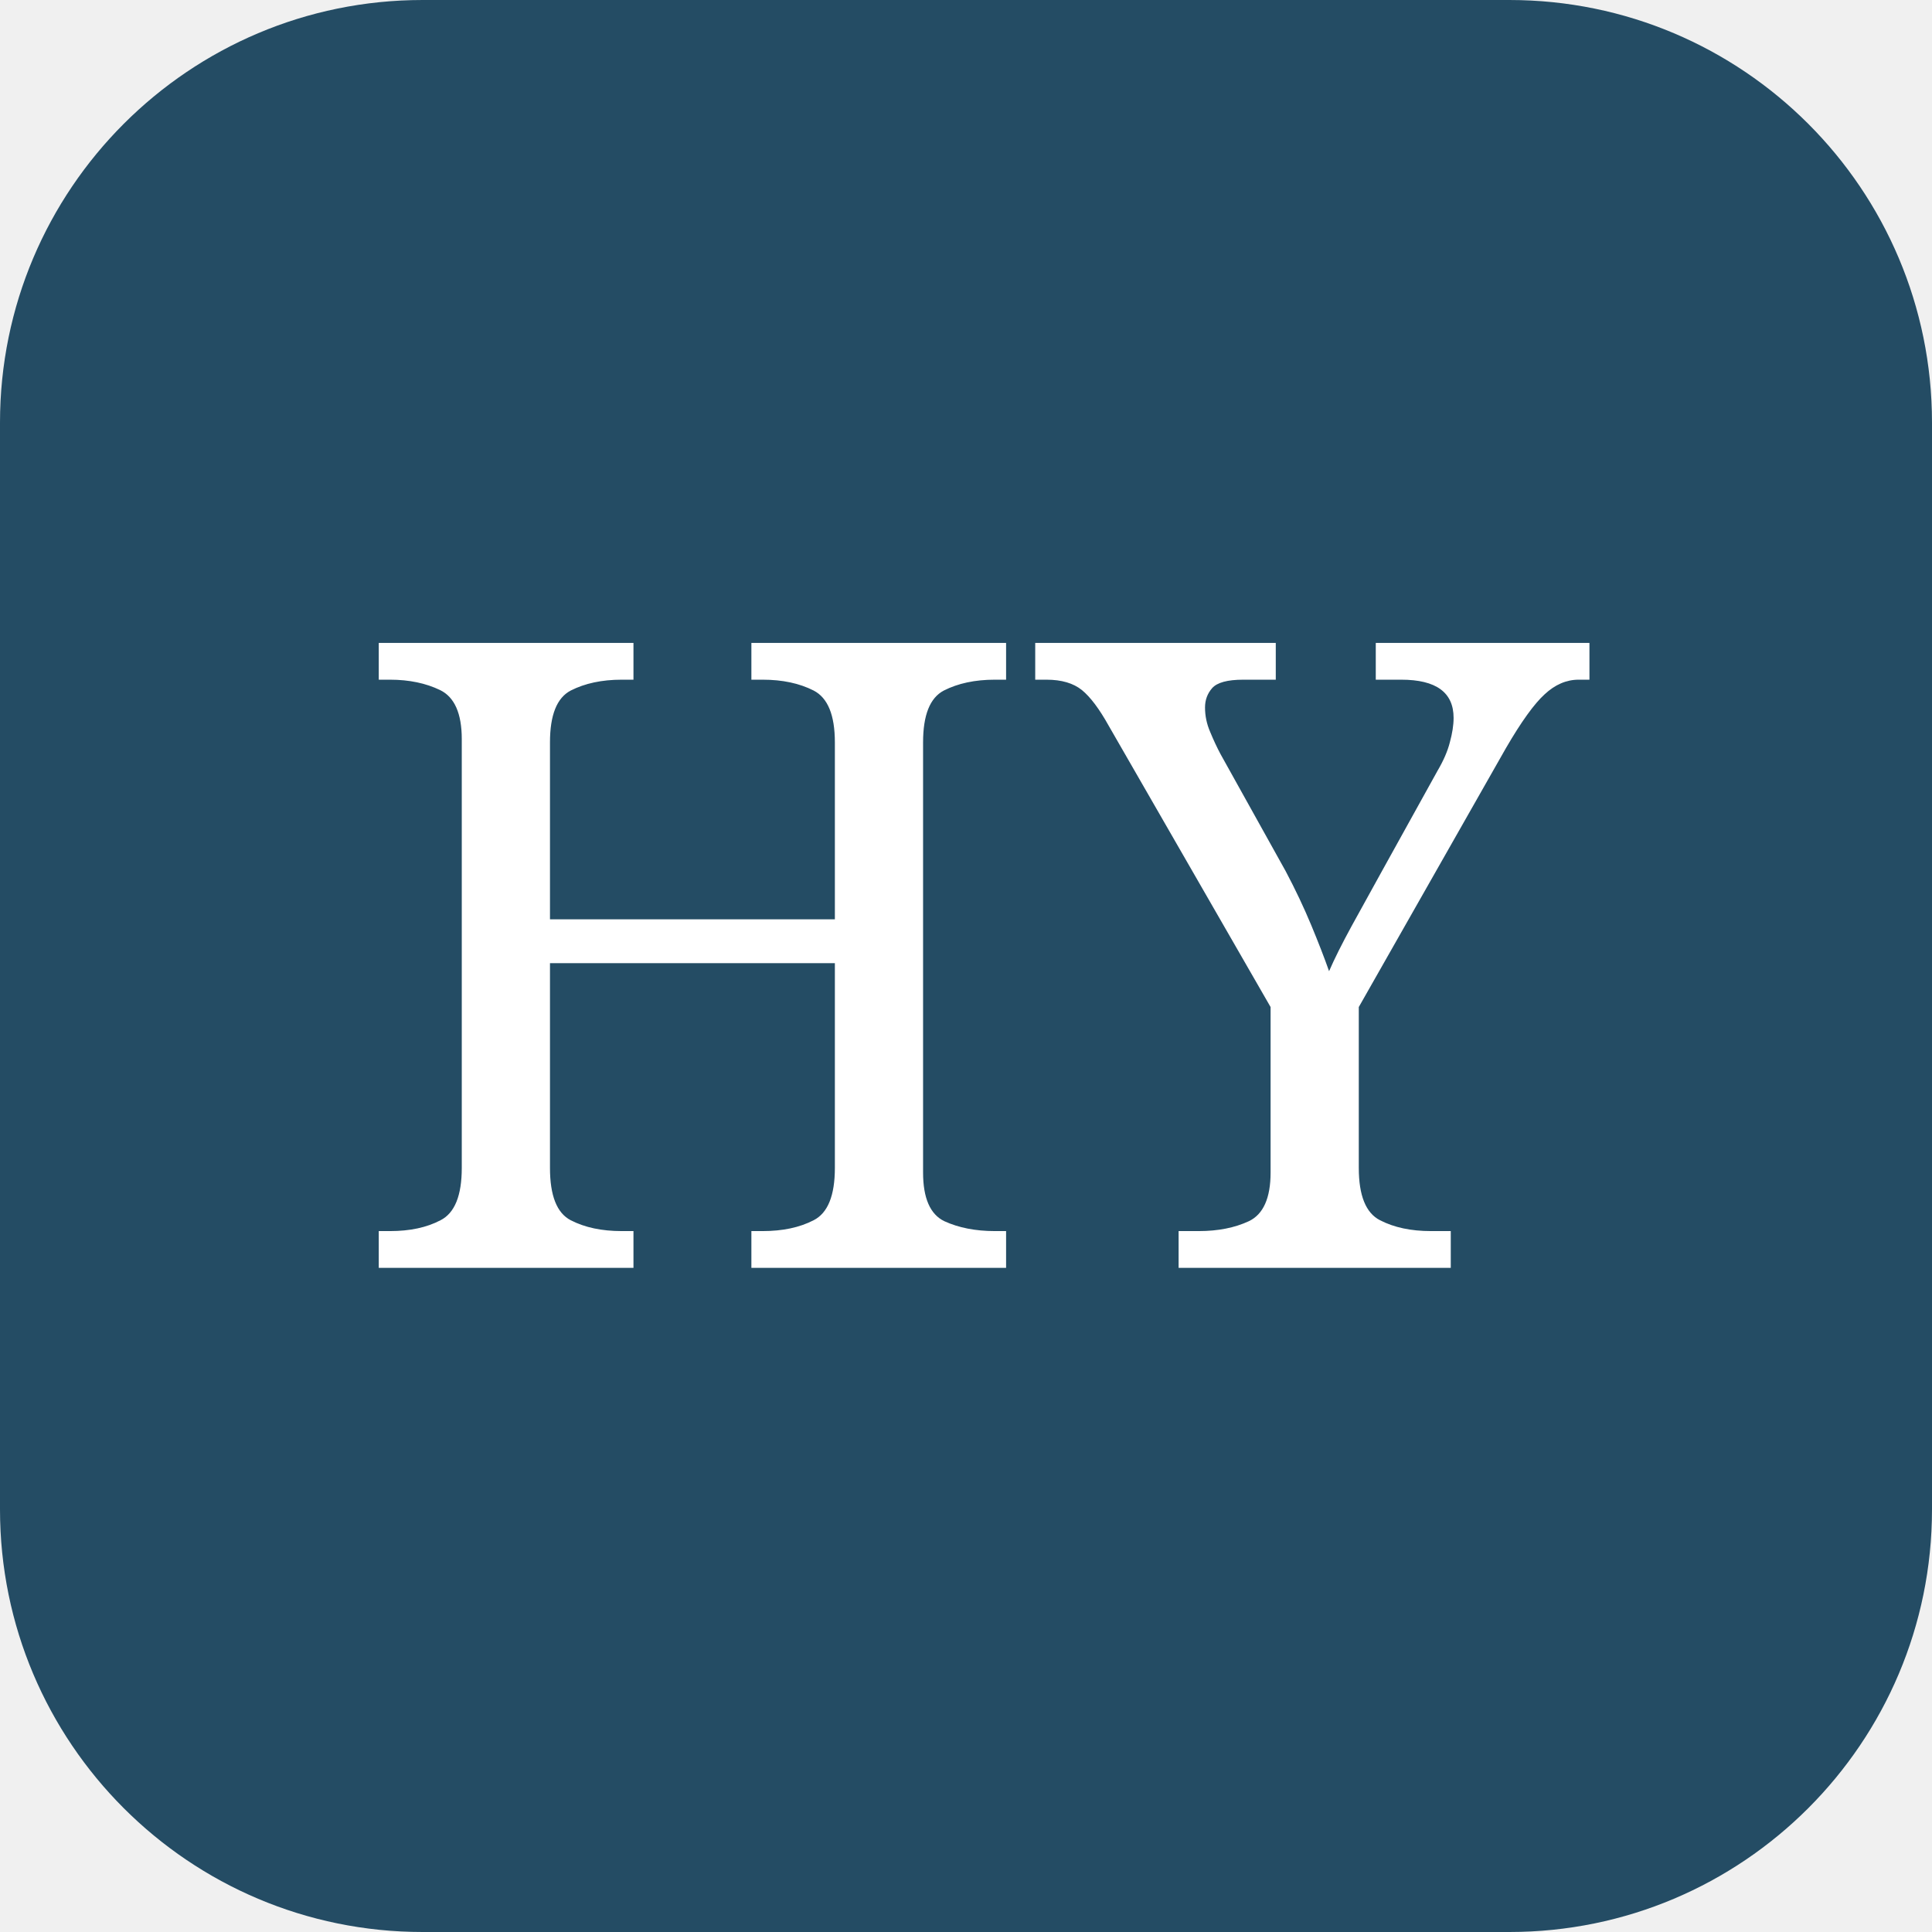
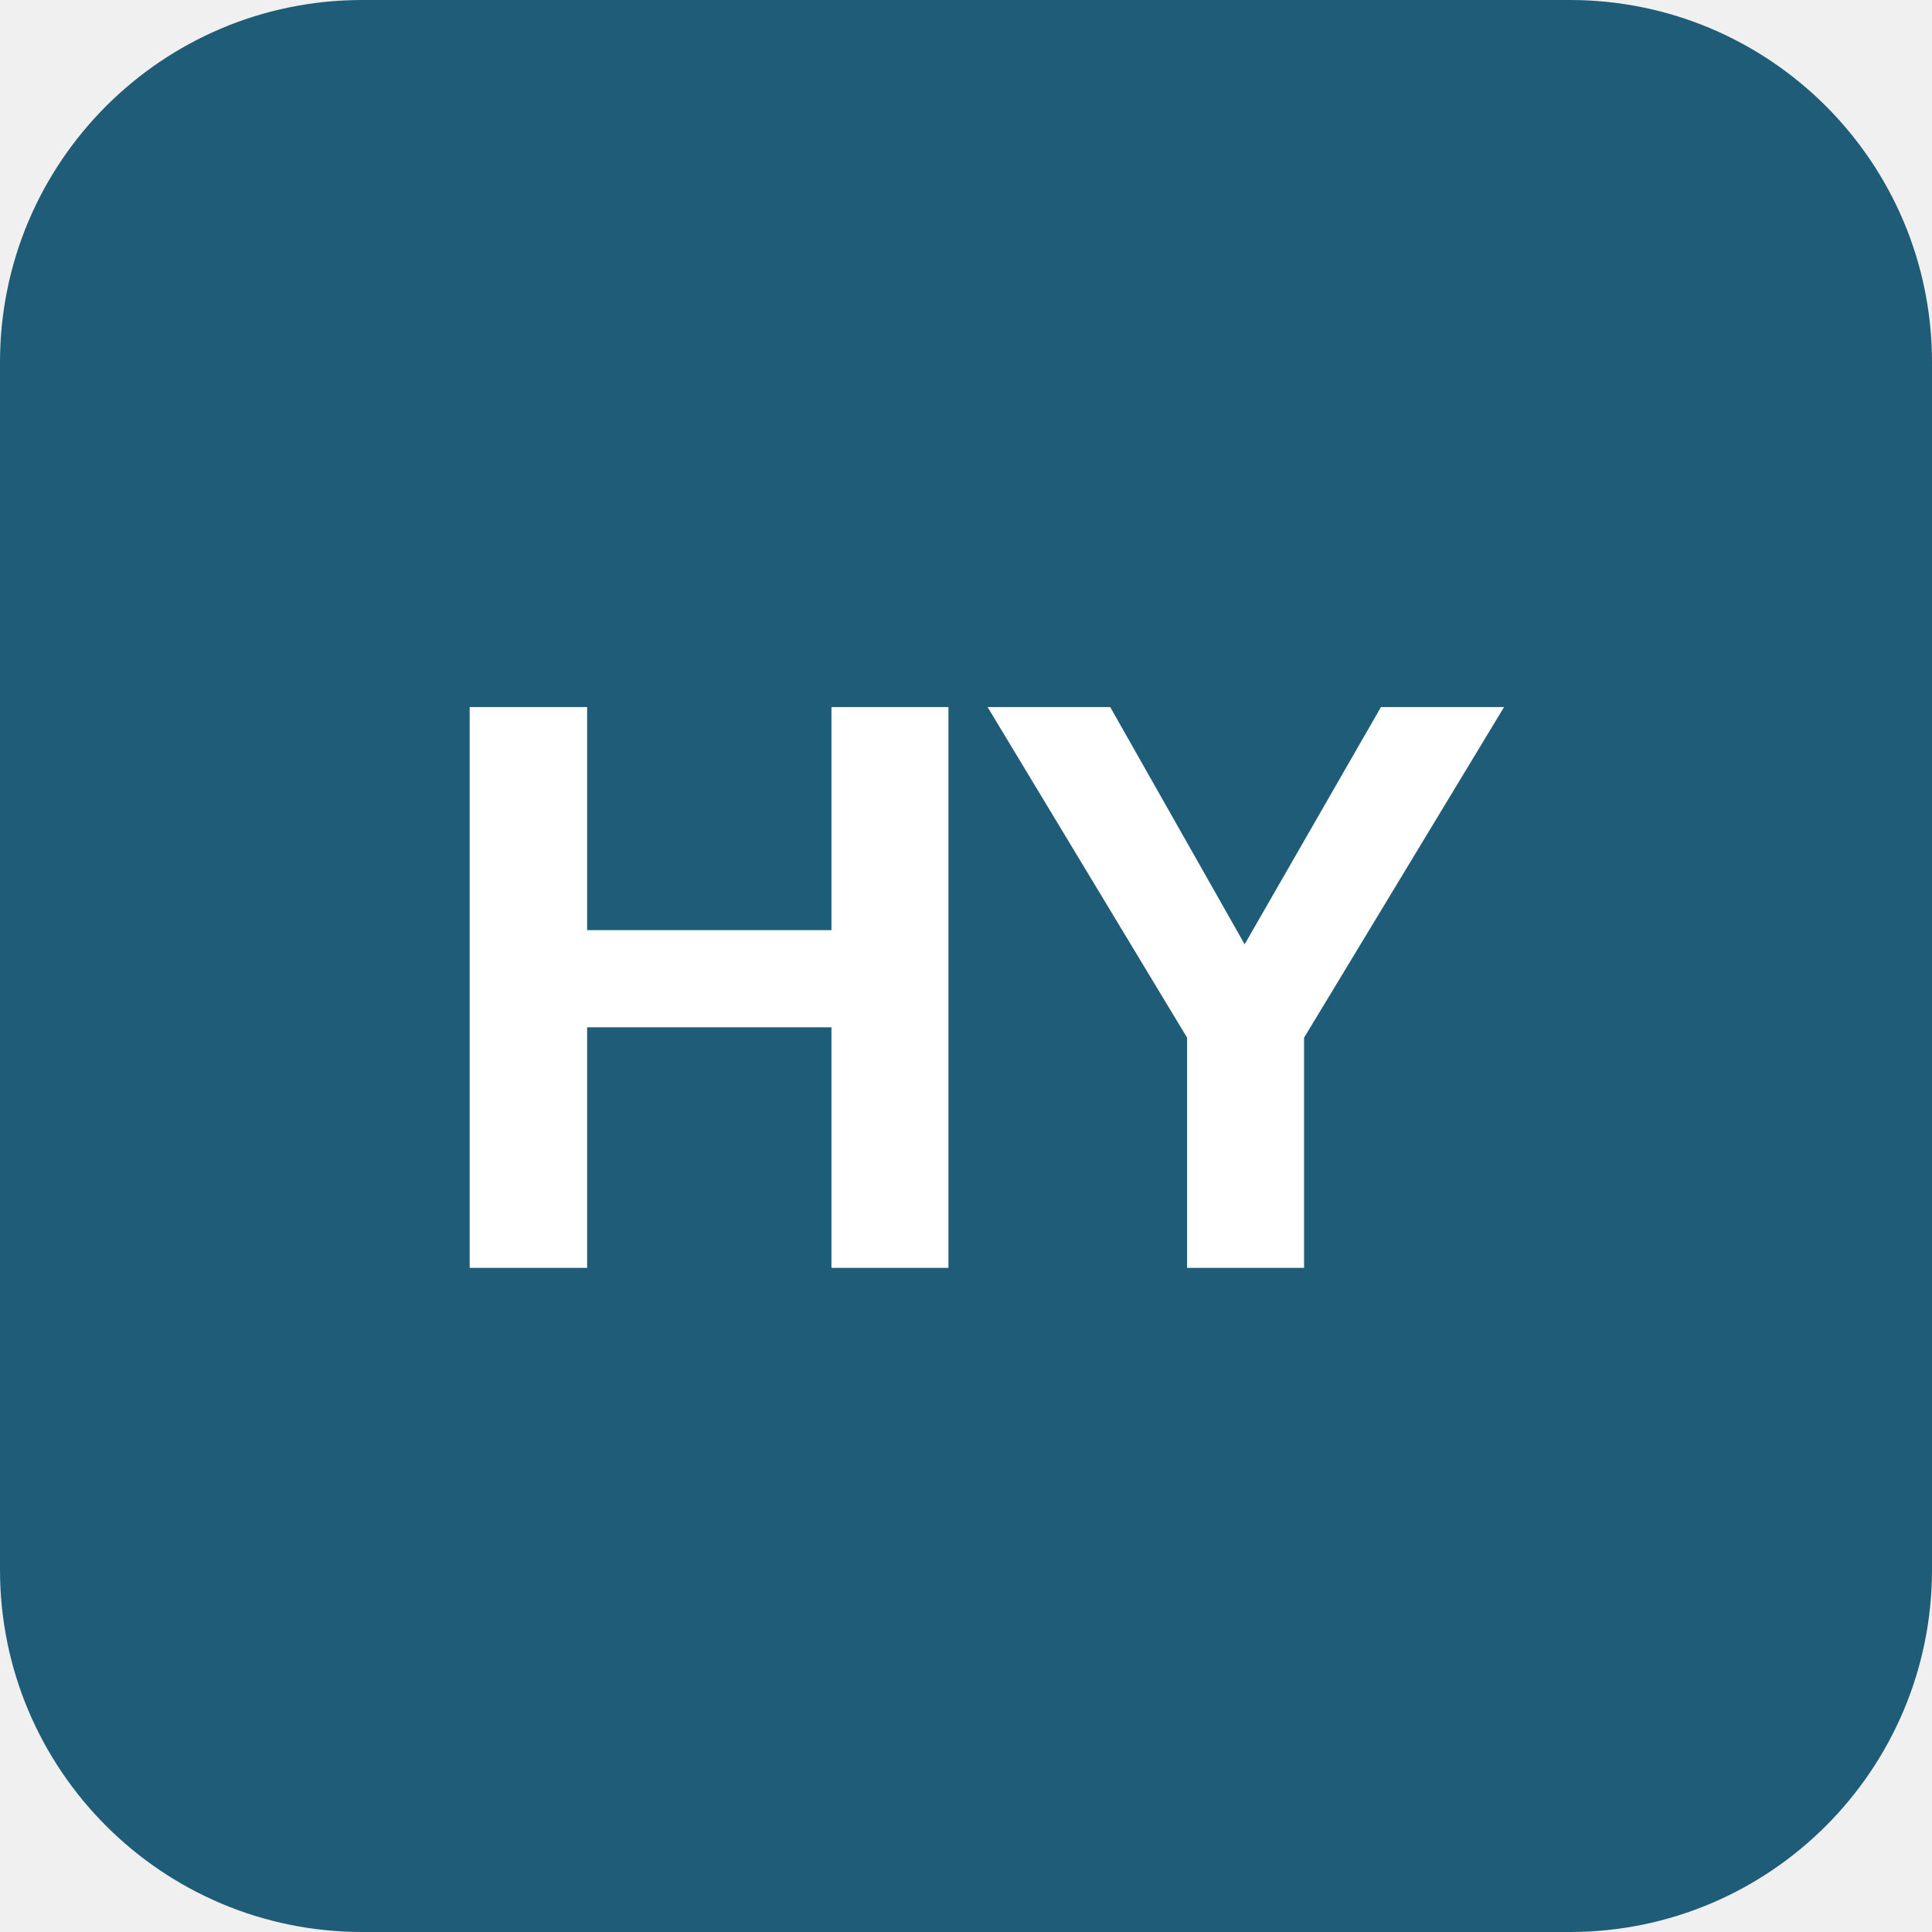
<svg xmlns="http://www.w3.org/2000/svg" viewBox="0 0 64 64">
-   <rect width="64" height="64" rx="14" fill="#244c64" />
-   <text x="32" y="42" text-anchor="middle" font-family="Georgia,serif" font-size="29" fill="white">HY</text>
+   <rect width="64" height="64" rx="12" fill="#1f5c78" />
+   <text x="32" y="42" text-anchor="middle" font-family="Helvetica Neue,Arial,sans-serif" font-weight="700" font-size="27" letter-spacing="-1" fill="#fff">HY</text>
</svg>
